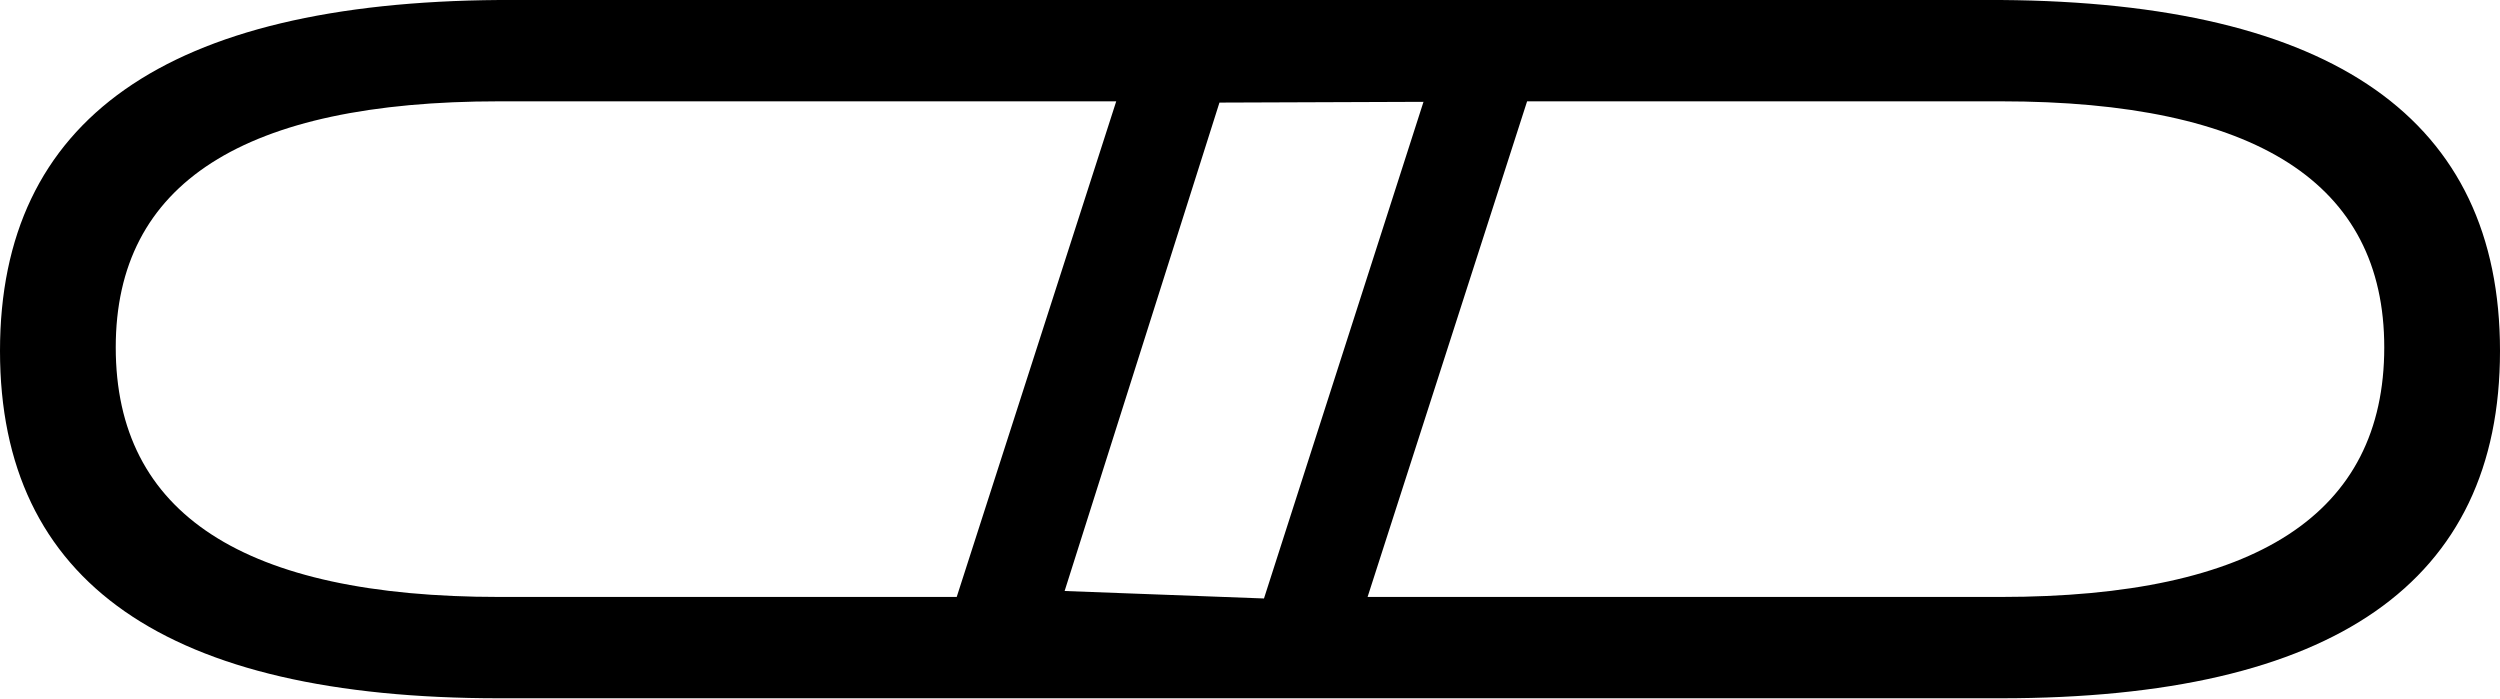
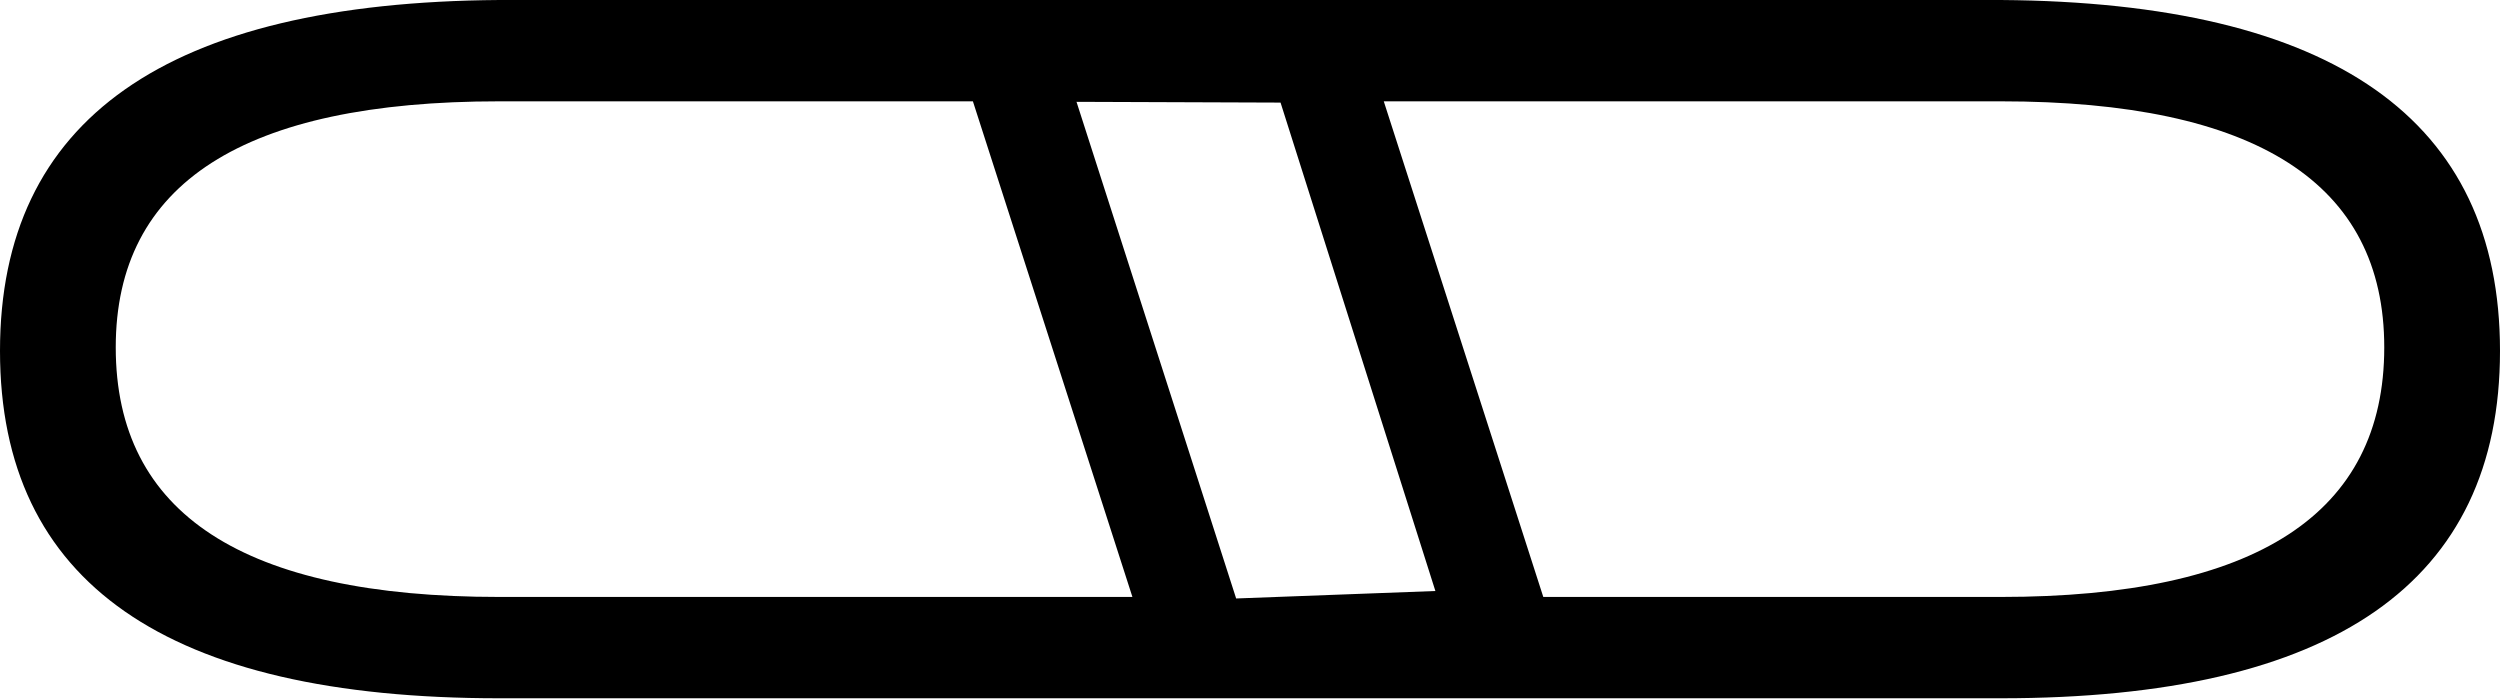
<svg xmlns="http://www.w3.org/2000/svg" width="19.763" height="5.52" version="1.1" id="svg1">
  <defs id="defs1" />
-   <path style="fill:#000000;stroke:none" d="m 10.811,4.719 1.261,-3.918 h 3.744 c 2.021,0 3.032,0.648 3.032,1.945 0,1.316 -1.011,1.973 -3.032,1.973 z M 11.253,0.805 9.992,4.731 8.416,4.672 9.64,0.811 Z M 3.947,4.719 c -2.021,0 -3.032,-0.658 -3.032,-1.973 0,-1.297 1.011,-1.945 3.032,-1.945 v 0 h 4.877 L 7.563,4.719 Z M 3.947,0 C 1.316,0.019 0,0.944 0,2.774 0,4.605 1.316,5.52 3.947,5.52 h 11.869 c 2.631,0 3.947,-0.915 3.947,-2.746 0,-1.83 -1.316,-2.755 -3.947,-2.774 z" id="path1" />
+   <path style="fill:#000000;stroke:none" d="M 8.952,4.719 7.691,0.801 H 3.947 c -2.021,0 -3.032,0.648 -3.032,1.945 0,1.316 1.011,1.973 3.032,1.973 z M 8.51,0.805 9.772,4.731 11.347,4.672 10.123,0.811 Z M 15.816,4.719 c 2.021,0 3.032,-0.658 3.032,-1.973 0,-1.297 -1.011,-1.945 -3.032,-1.945 v 0 h -4.877 l 1.261,3.918 z m 0,-4.719 c 2.631,0.019 3.947,0.944 3.947,2.774 0,1.83 -1.316,2.746 -3.947,2.746 H 3.947 C 1.316,5.52 0,4.605 0,2.774 0,0.944 1.316,0.019 3.947,0 Z" id="path1" />
</svg>
